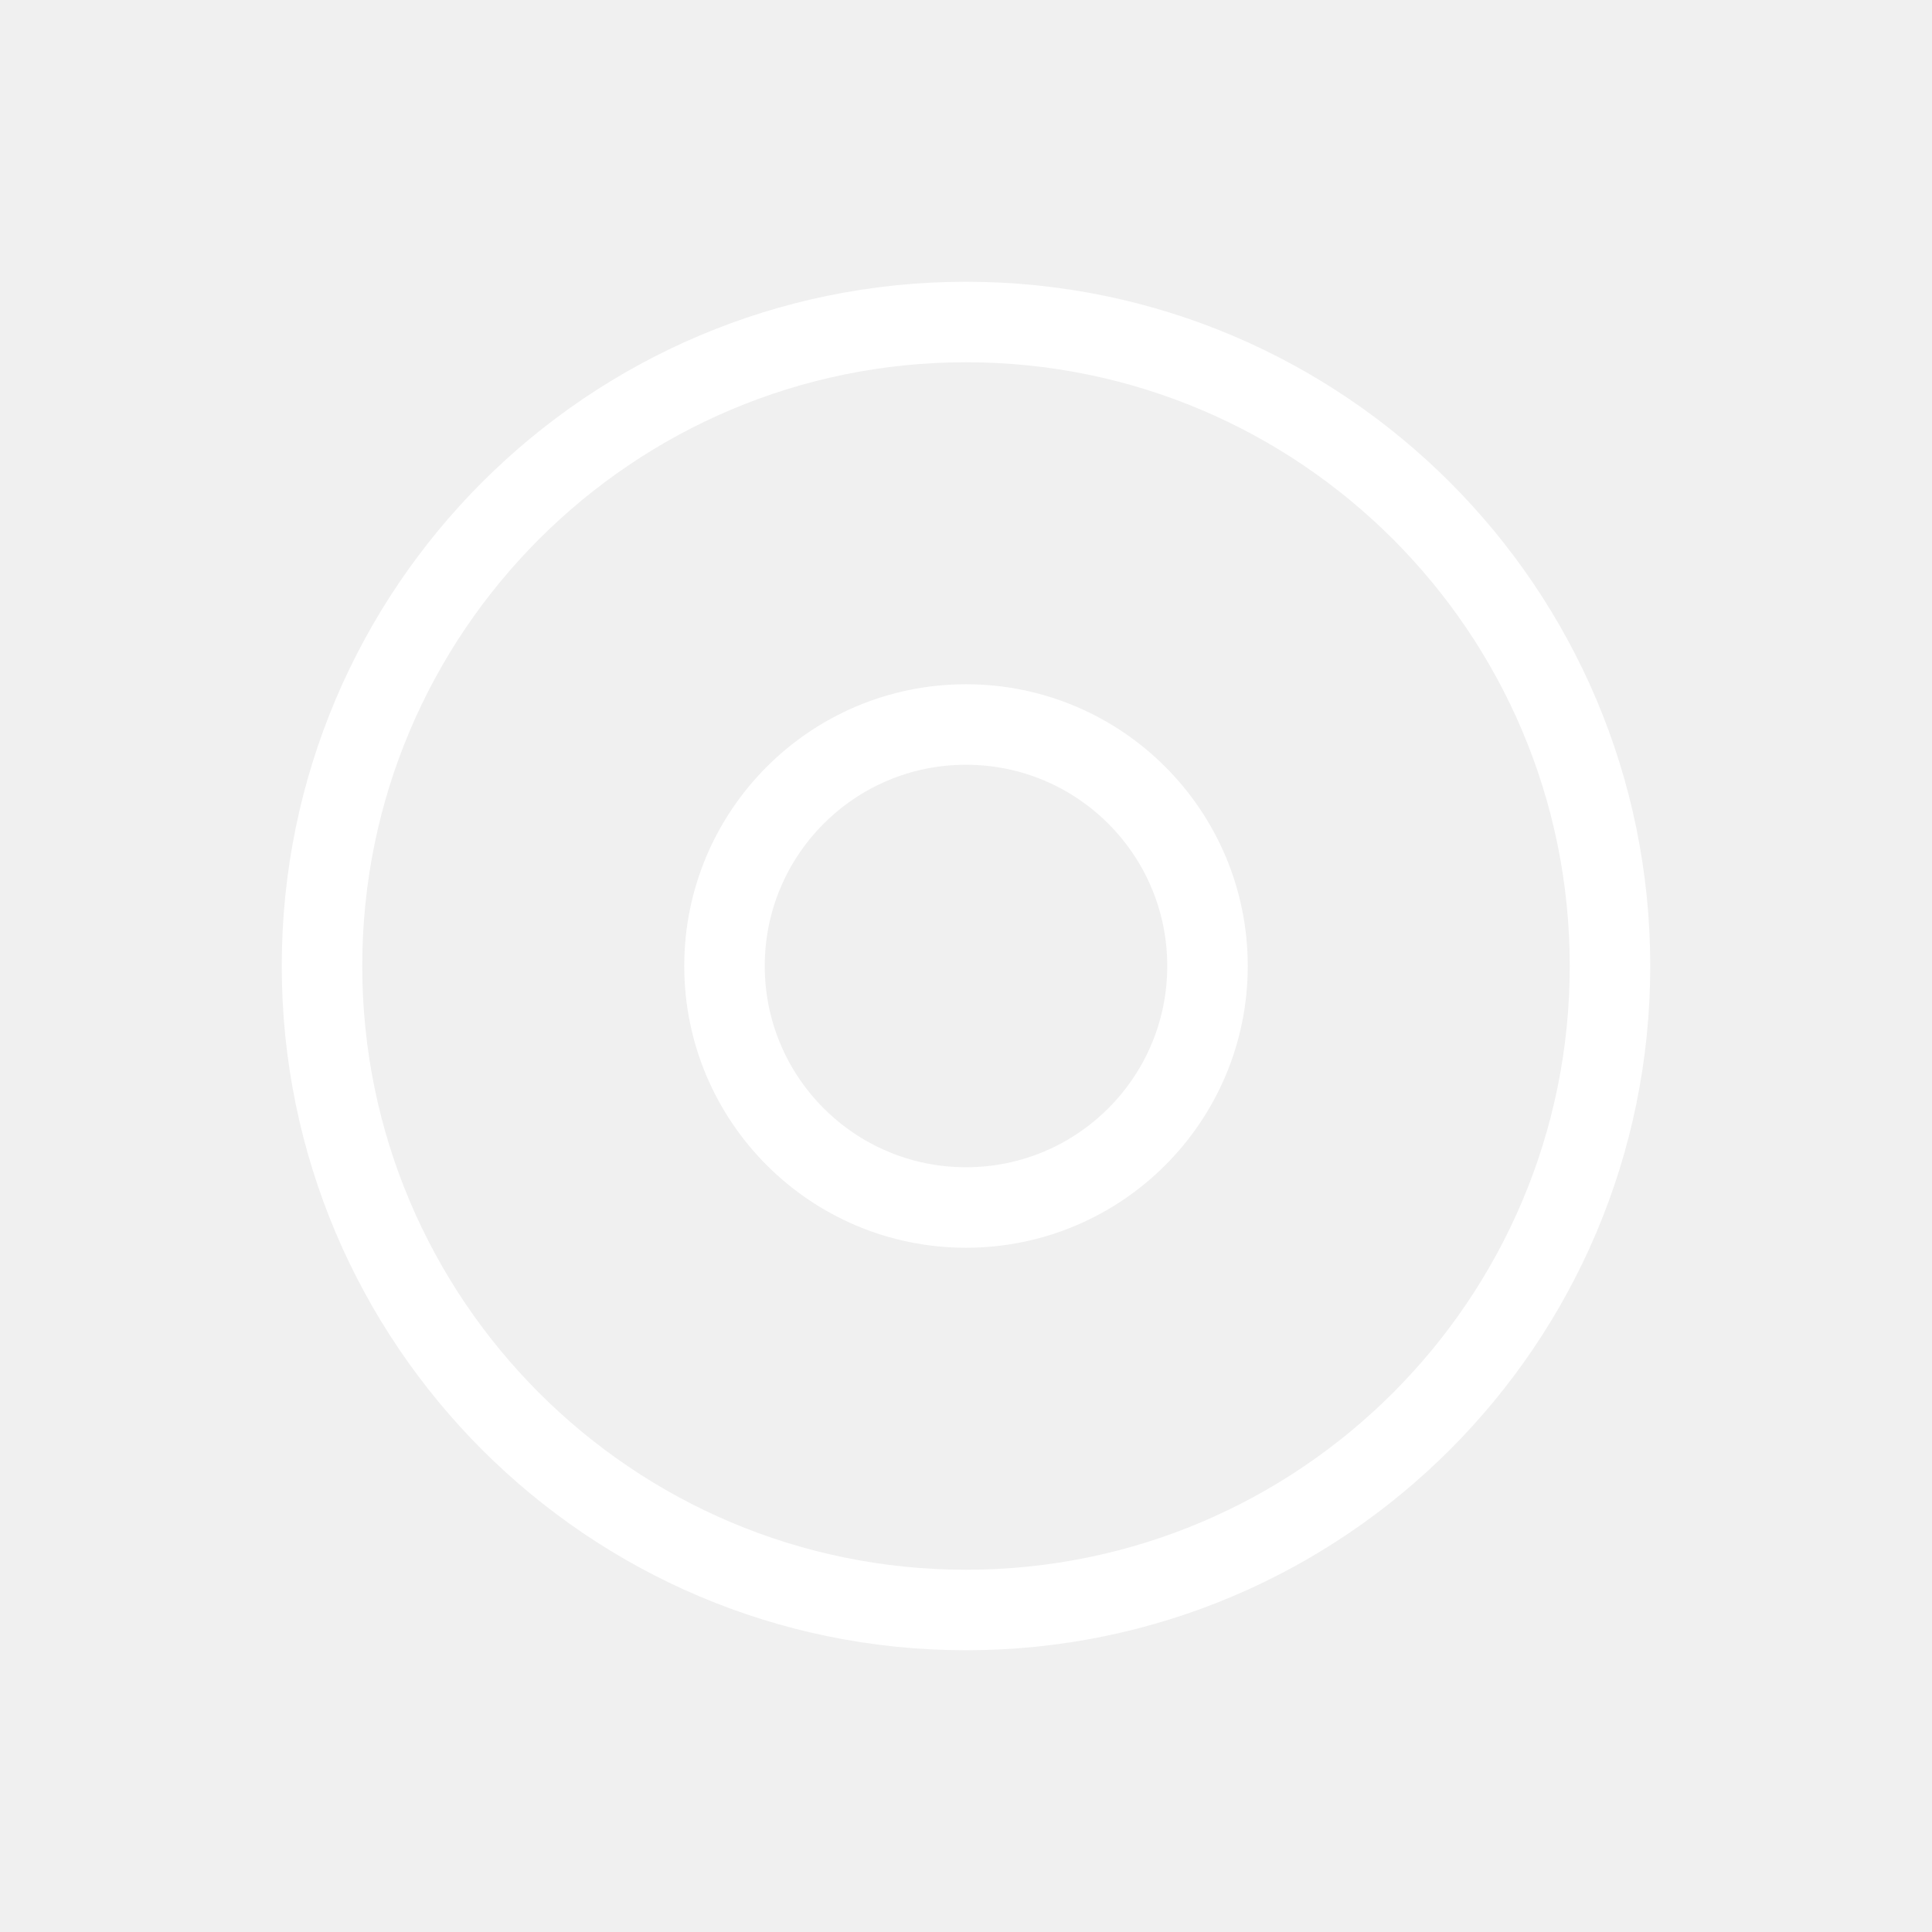
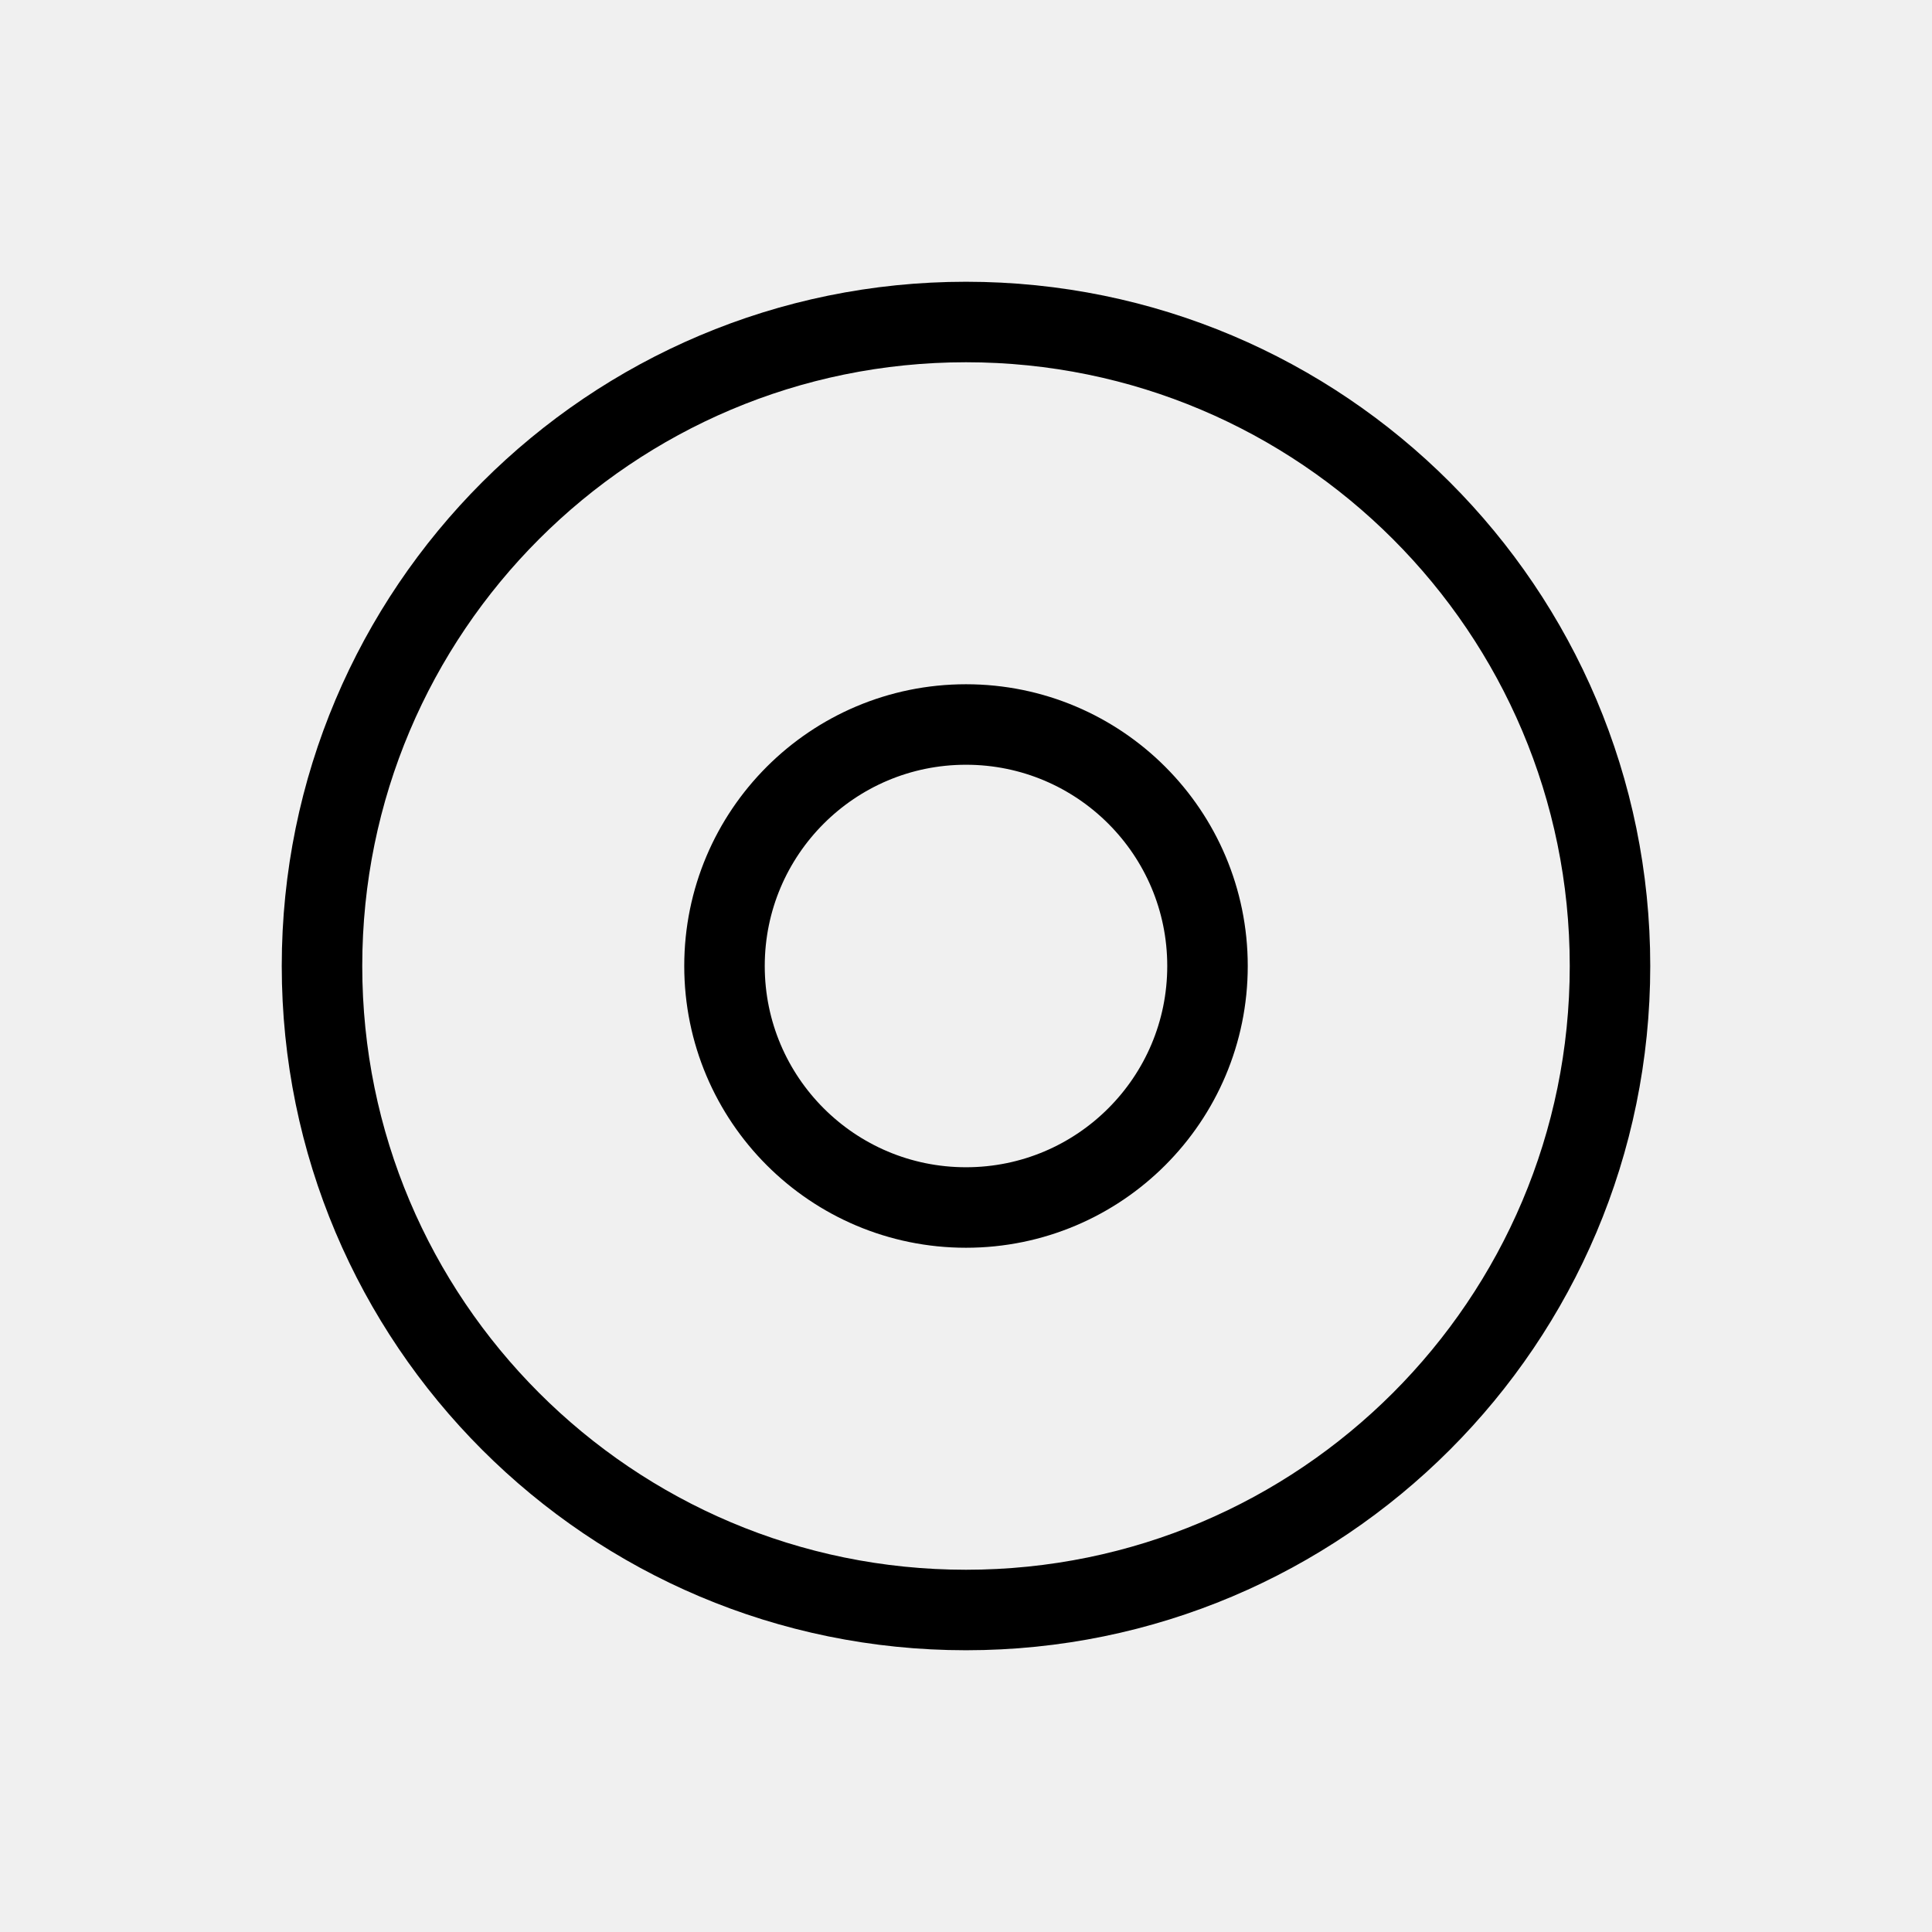
<svg xmlns="http://www.w3.org/2000/svg" width="24" height="24" viewBox="0 0 24 24" fill="none">
-   <path d="M12 4C7.582 4 4 7.582 4 12C4 16.418 7.582 20 12 20C16.418 20 20 16.418 20 12C20 7.582 16.418 4 12 4Z" stroke="white" stroke-linecap="round" stroke-linejoin="round" />
-   <path d="M12 9C10.343 9 9 10.343 9 12C9 13.657 10.343 15 12 15C13.657 15 15 13.657 15 12C15 10.343 13.657 9 12 9Z" stroke="white" stroke-linecap="round" stroke-linejoin="round" />
+   <path d="M12 4C7.582 4 4 7.582 4 12C4 16.418 7.582 20 12 20C16.418 20 20 16.418 20 12C20 7.582 16.418 4 12 4Z" stroke="currentColor" stroke-linecap="round" stroke-linejoin="round" />
+   <path d="M12 9C10.343 9 9 10.343 9 12C9 13.657 10.343 15 12 15C13.657 15 15 13.657 15 12C15 10.343 13.657 9 12 9Z" stroke="currentColor" stroke-linecap="round" stroke-linejoin="round" />
</svg>
